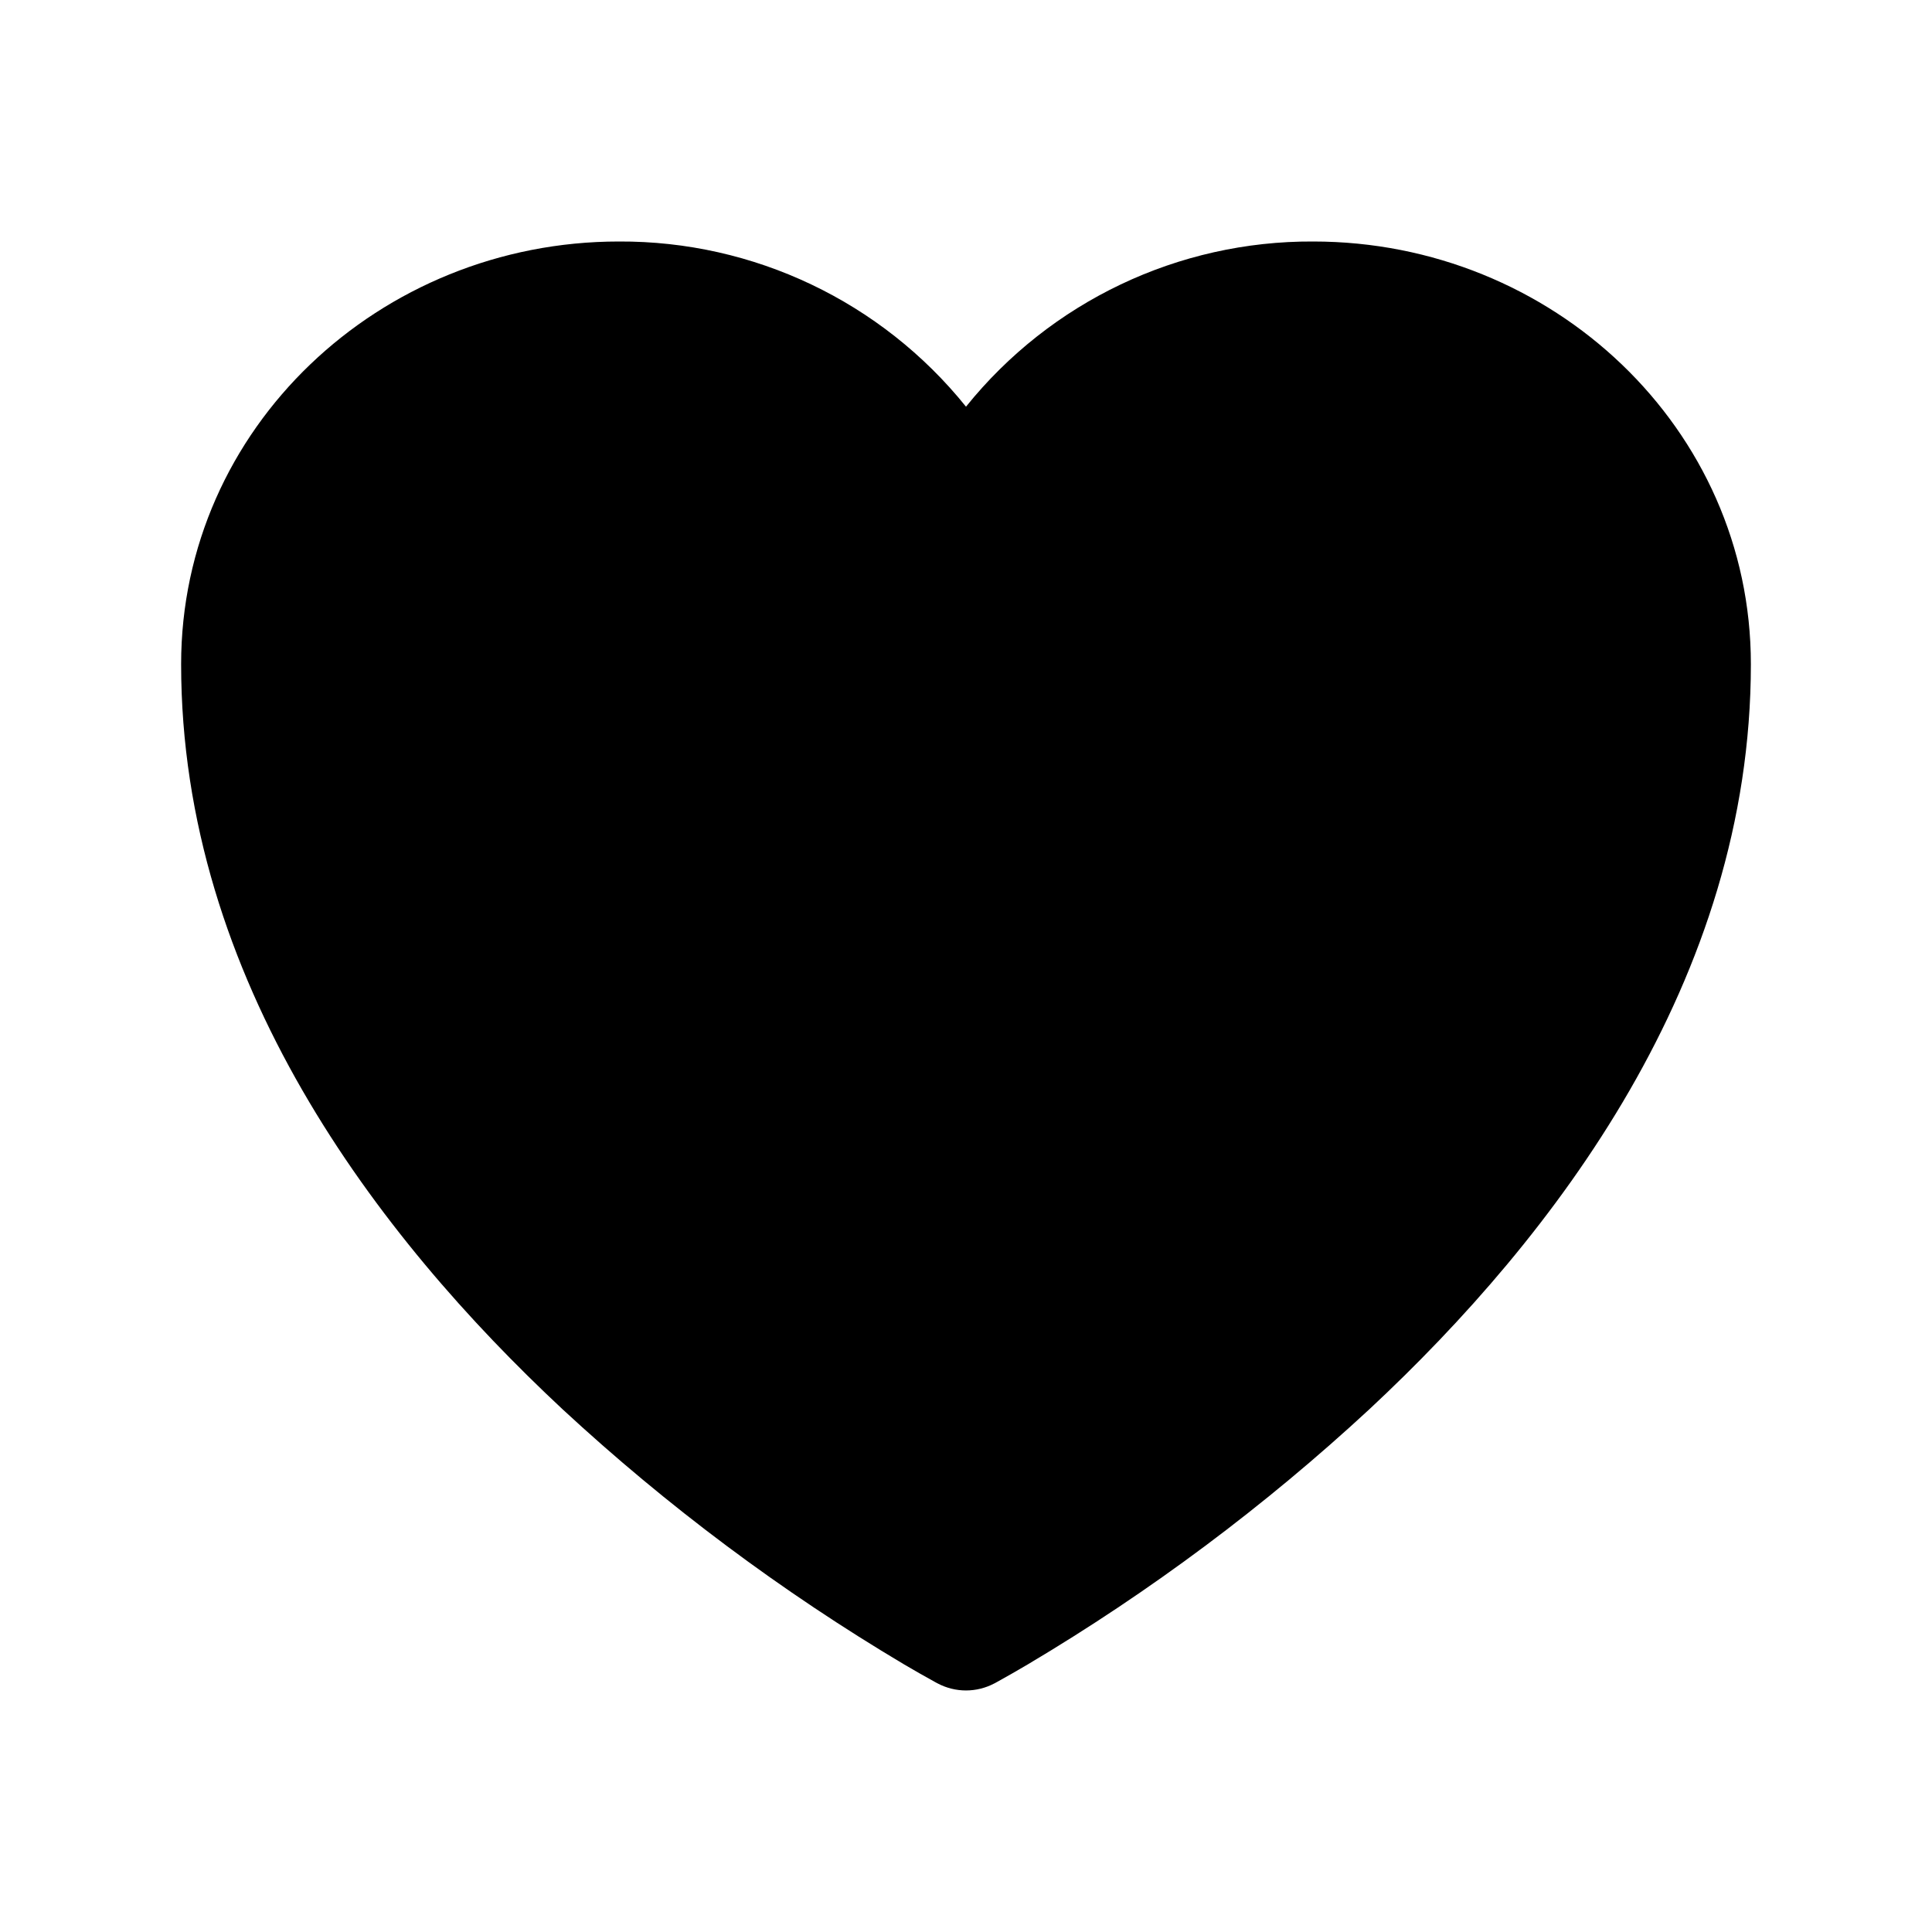
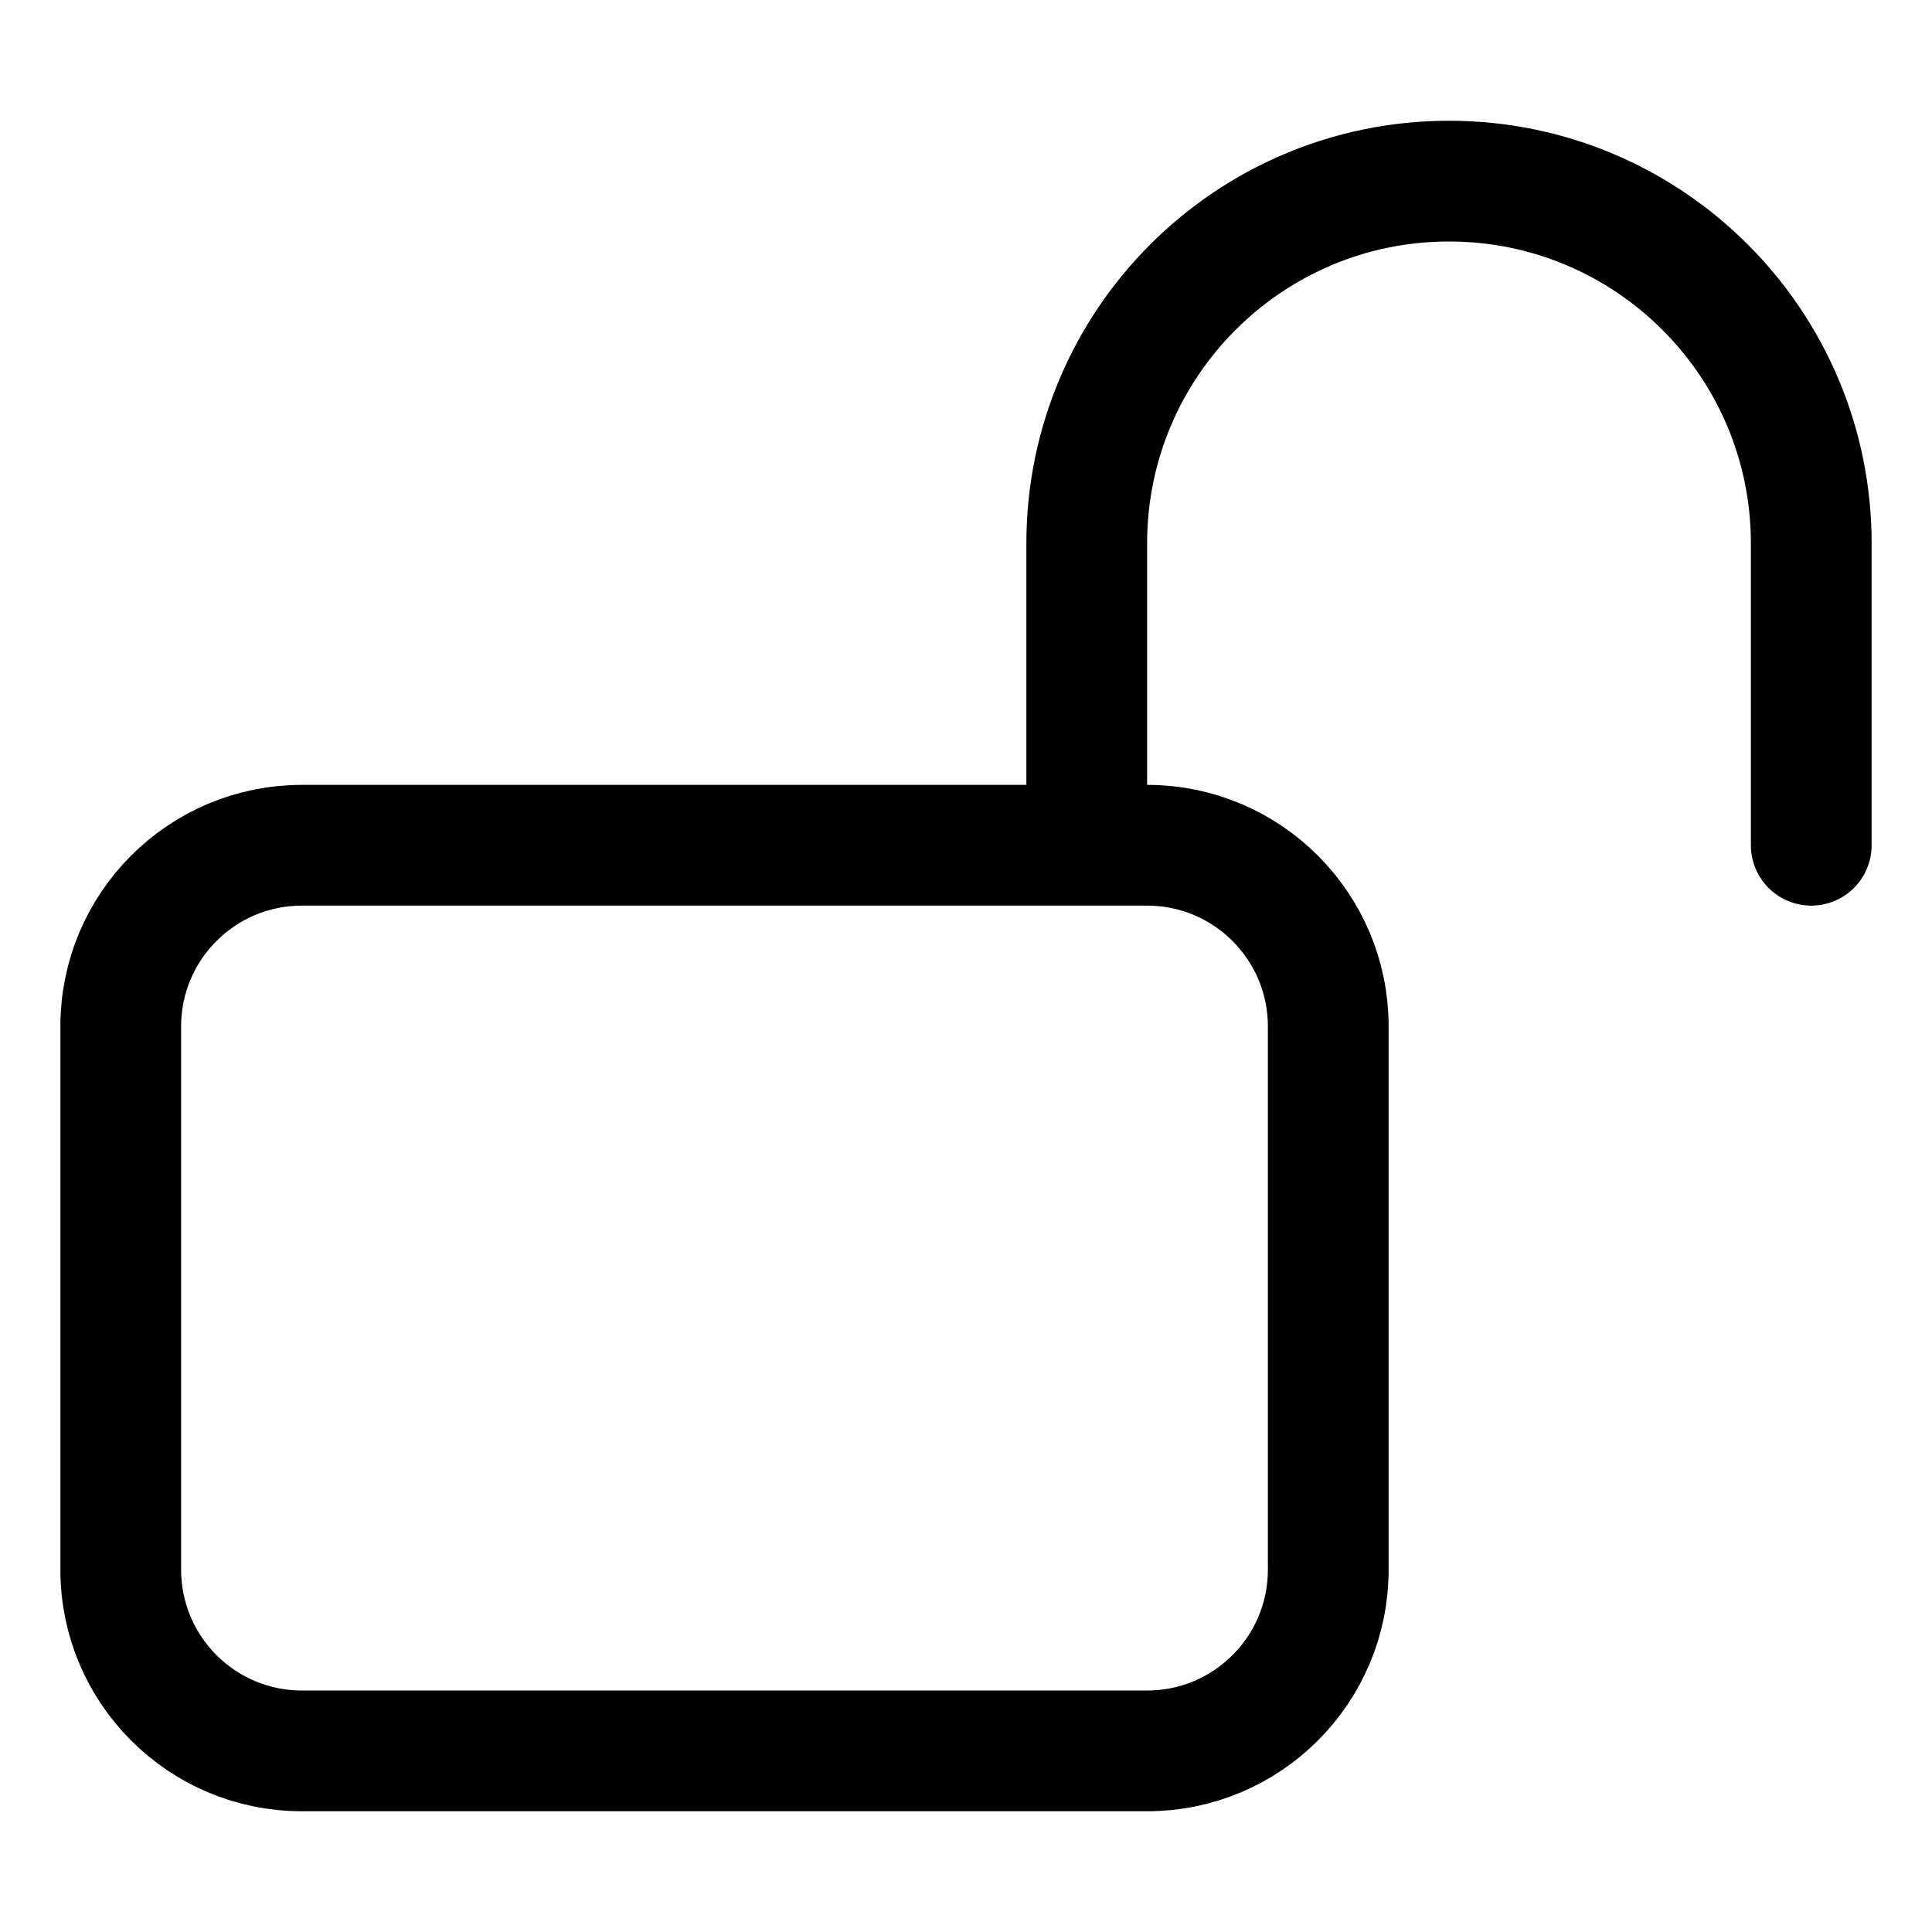
- <svg xmlns="http://www.w3.org/2000/svg" viewBox="0 0 24 24" fill="currentColor" aria-hidden="true" data-slot="icon" width="64" height="64">
-   <path d="m11.645 20.91-.007-.003-.022-.012a15.247 15.247 0 0 1-.383-.218 25.18 25.18 0 0 1-4.244-3.17C4.688 15.36 2.25 12.174 2.25 8.25 2.25 5.322 4.714 3 7.688 3A5.5 5.5 0 0 1 12 5.052 5.5 5.5 0 0 1 16.313 3c2.973 0 5.437 2.322 5.437 5.25 0 3.925-2.438 7.111-4.739 9.256a25.175 25.175 0 0 1-4.244 3.17 15.247 15.247 0 0 1-.383.219l-.022.012-.007.004-.003.001a.752.752 0 0 1-.704 0l-.003-.001Z" />
+ <svg xmlns="http://www.w3.org/2000/svg" fill="none" viewBox="0 0 24 24" stroke-width="1.5" stroke="currentColor" class="size-6">
+   <path stroke-linecap="round" stroke-linejoin="round" d="M13.5 10.5V6.75a4.5 4.5 0 1 1 9 0v3.75M3.75 21.75h10.5a2.25 2.25 0 0 0 2.25-2.25v-6.75a2.25 2.25 0 0 0-2.25-2.25H3.75a2.25 2.25 0 0 0-2.25 2.25v6.75a2.25 2.25 0 0 0 2.25 2.25Z" />
</svg>
